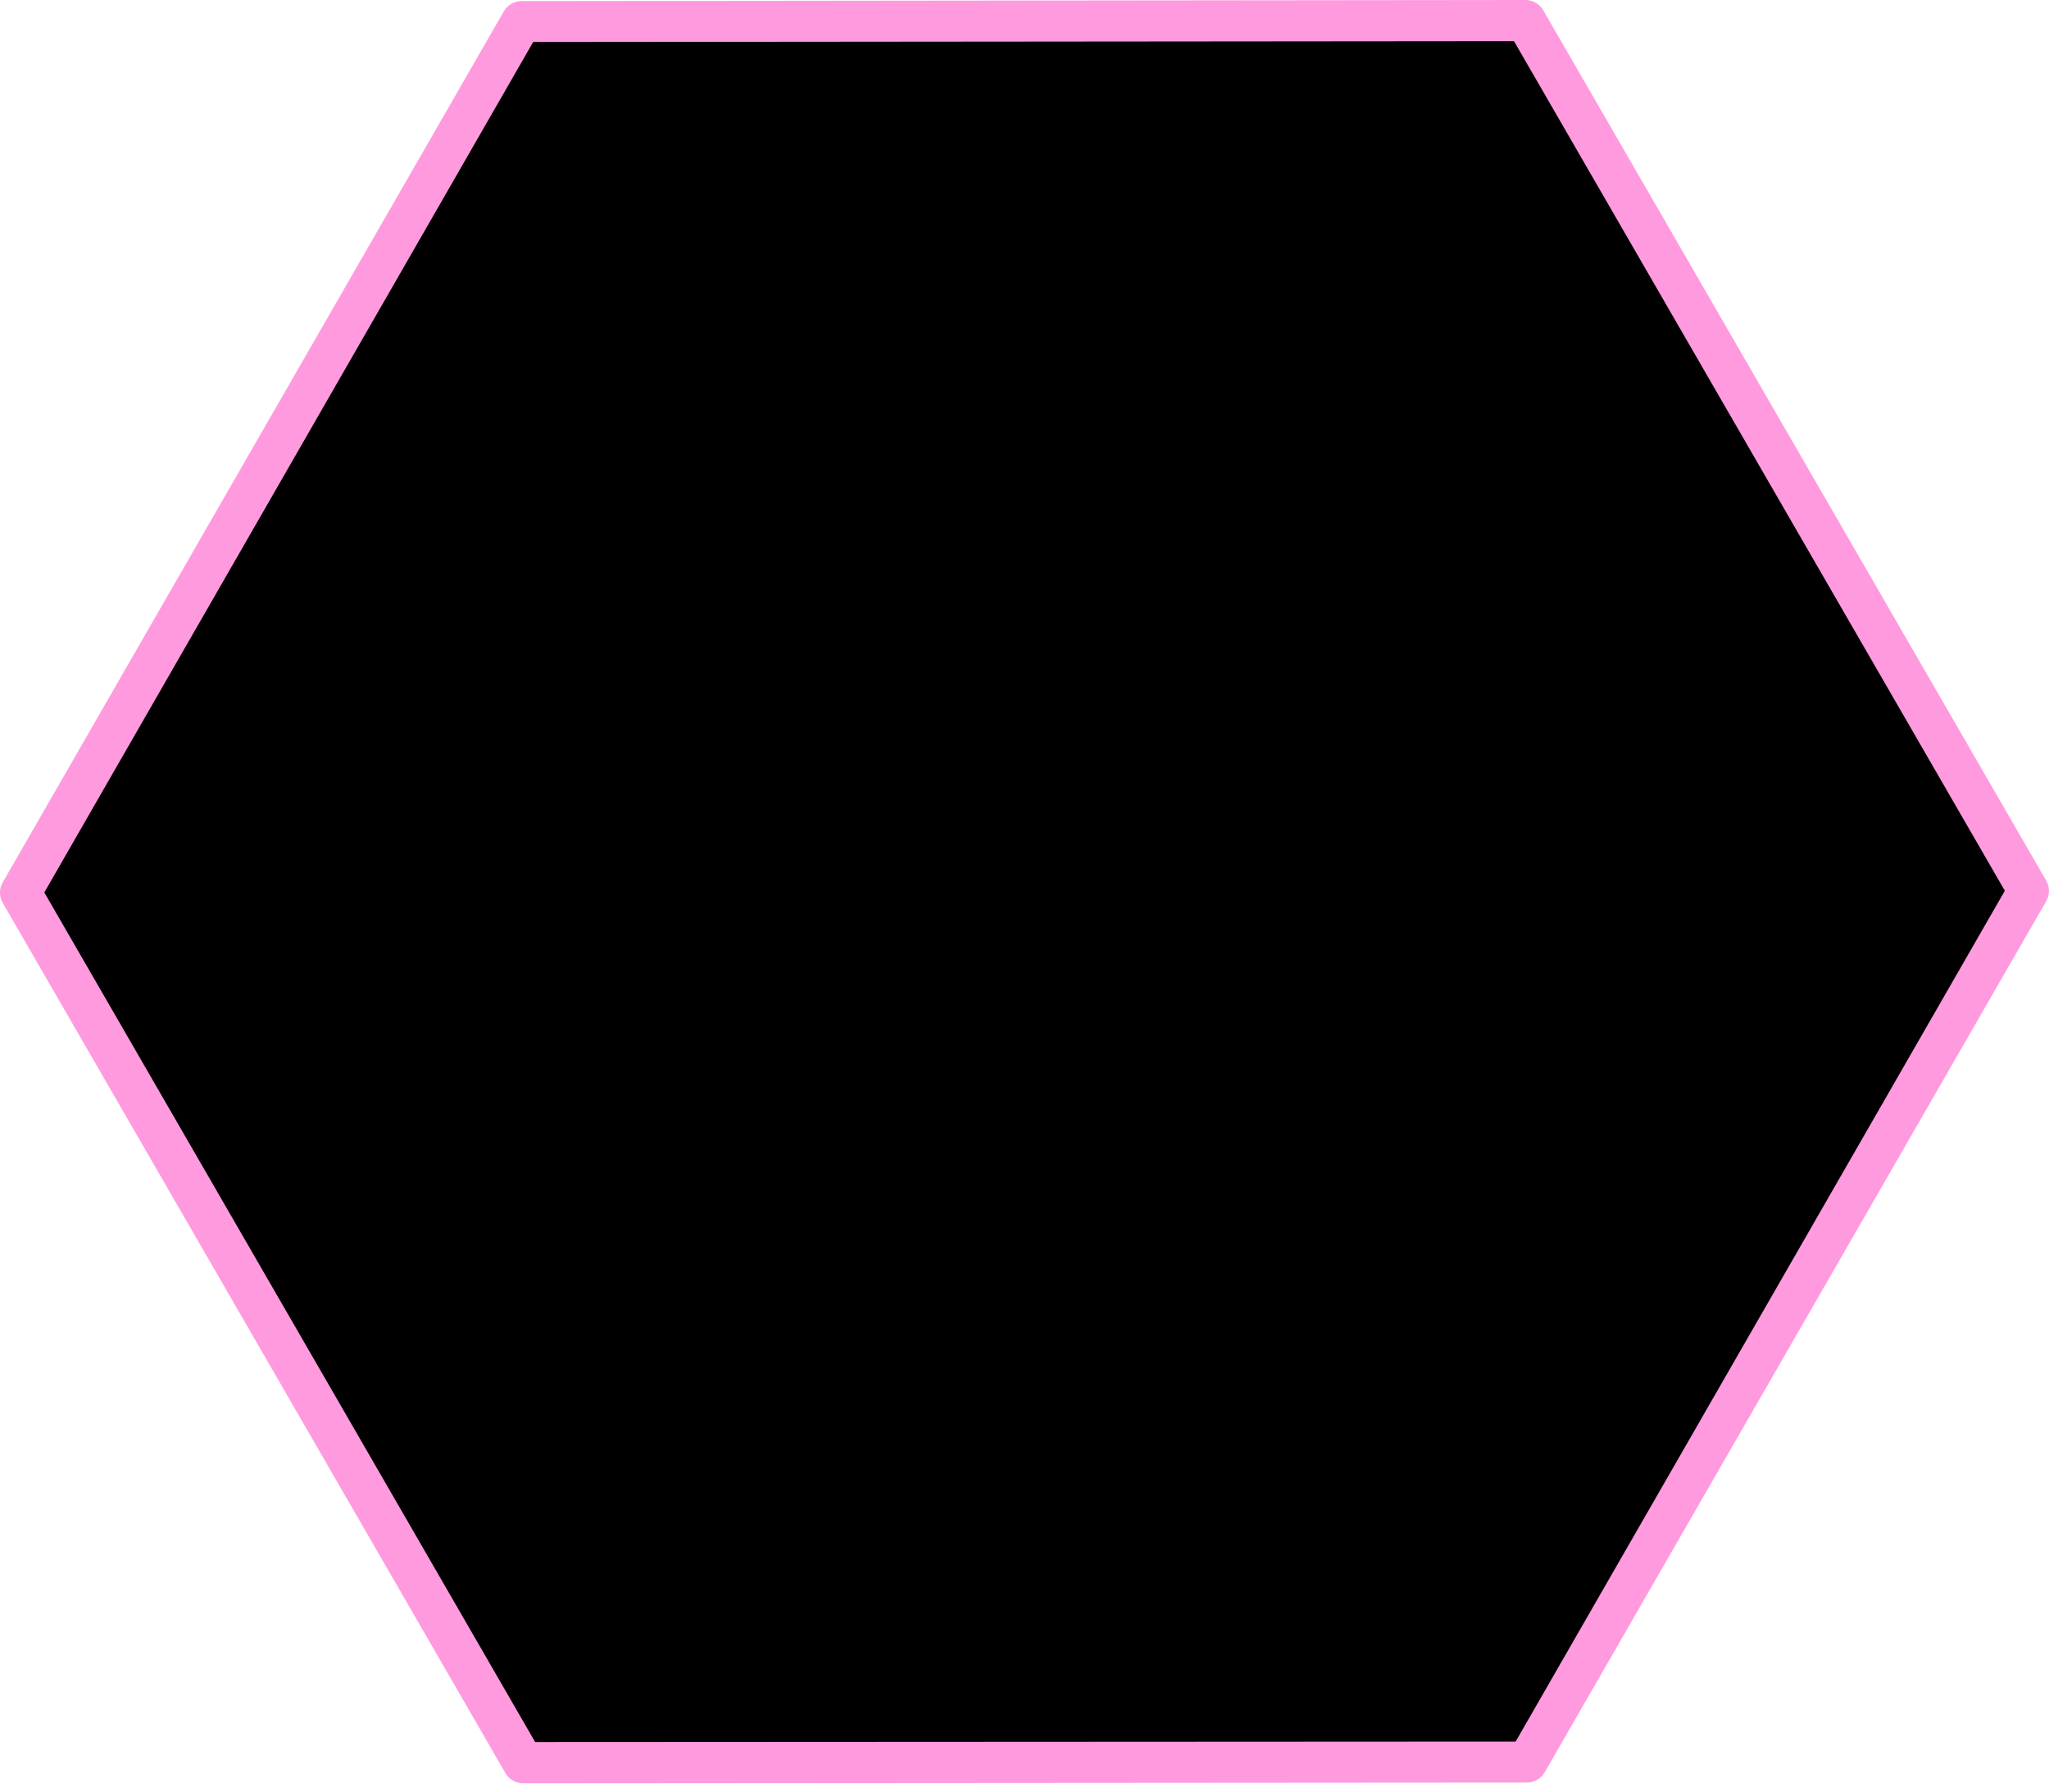
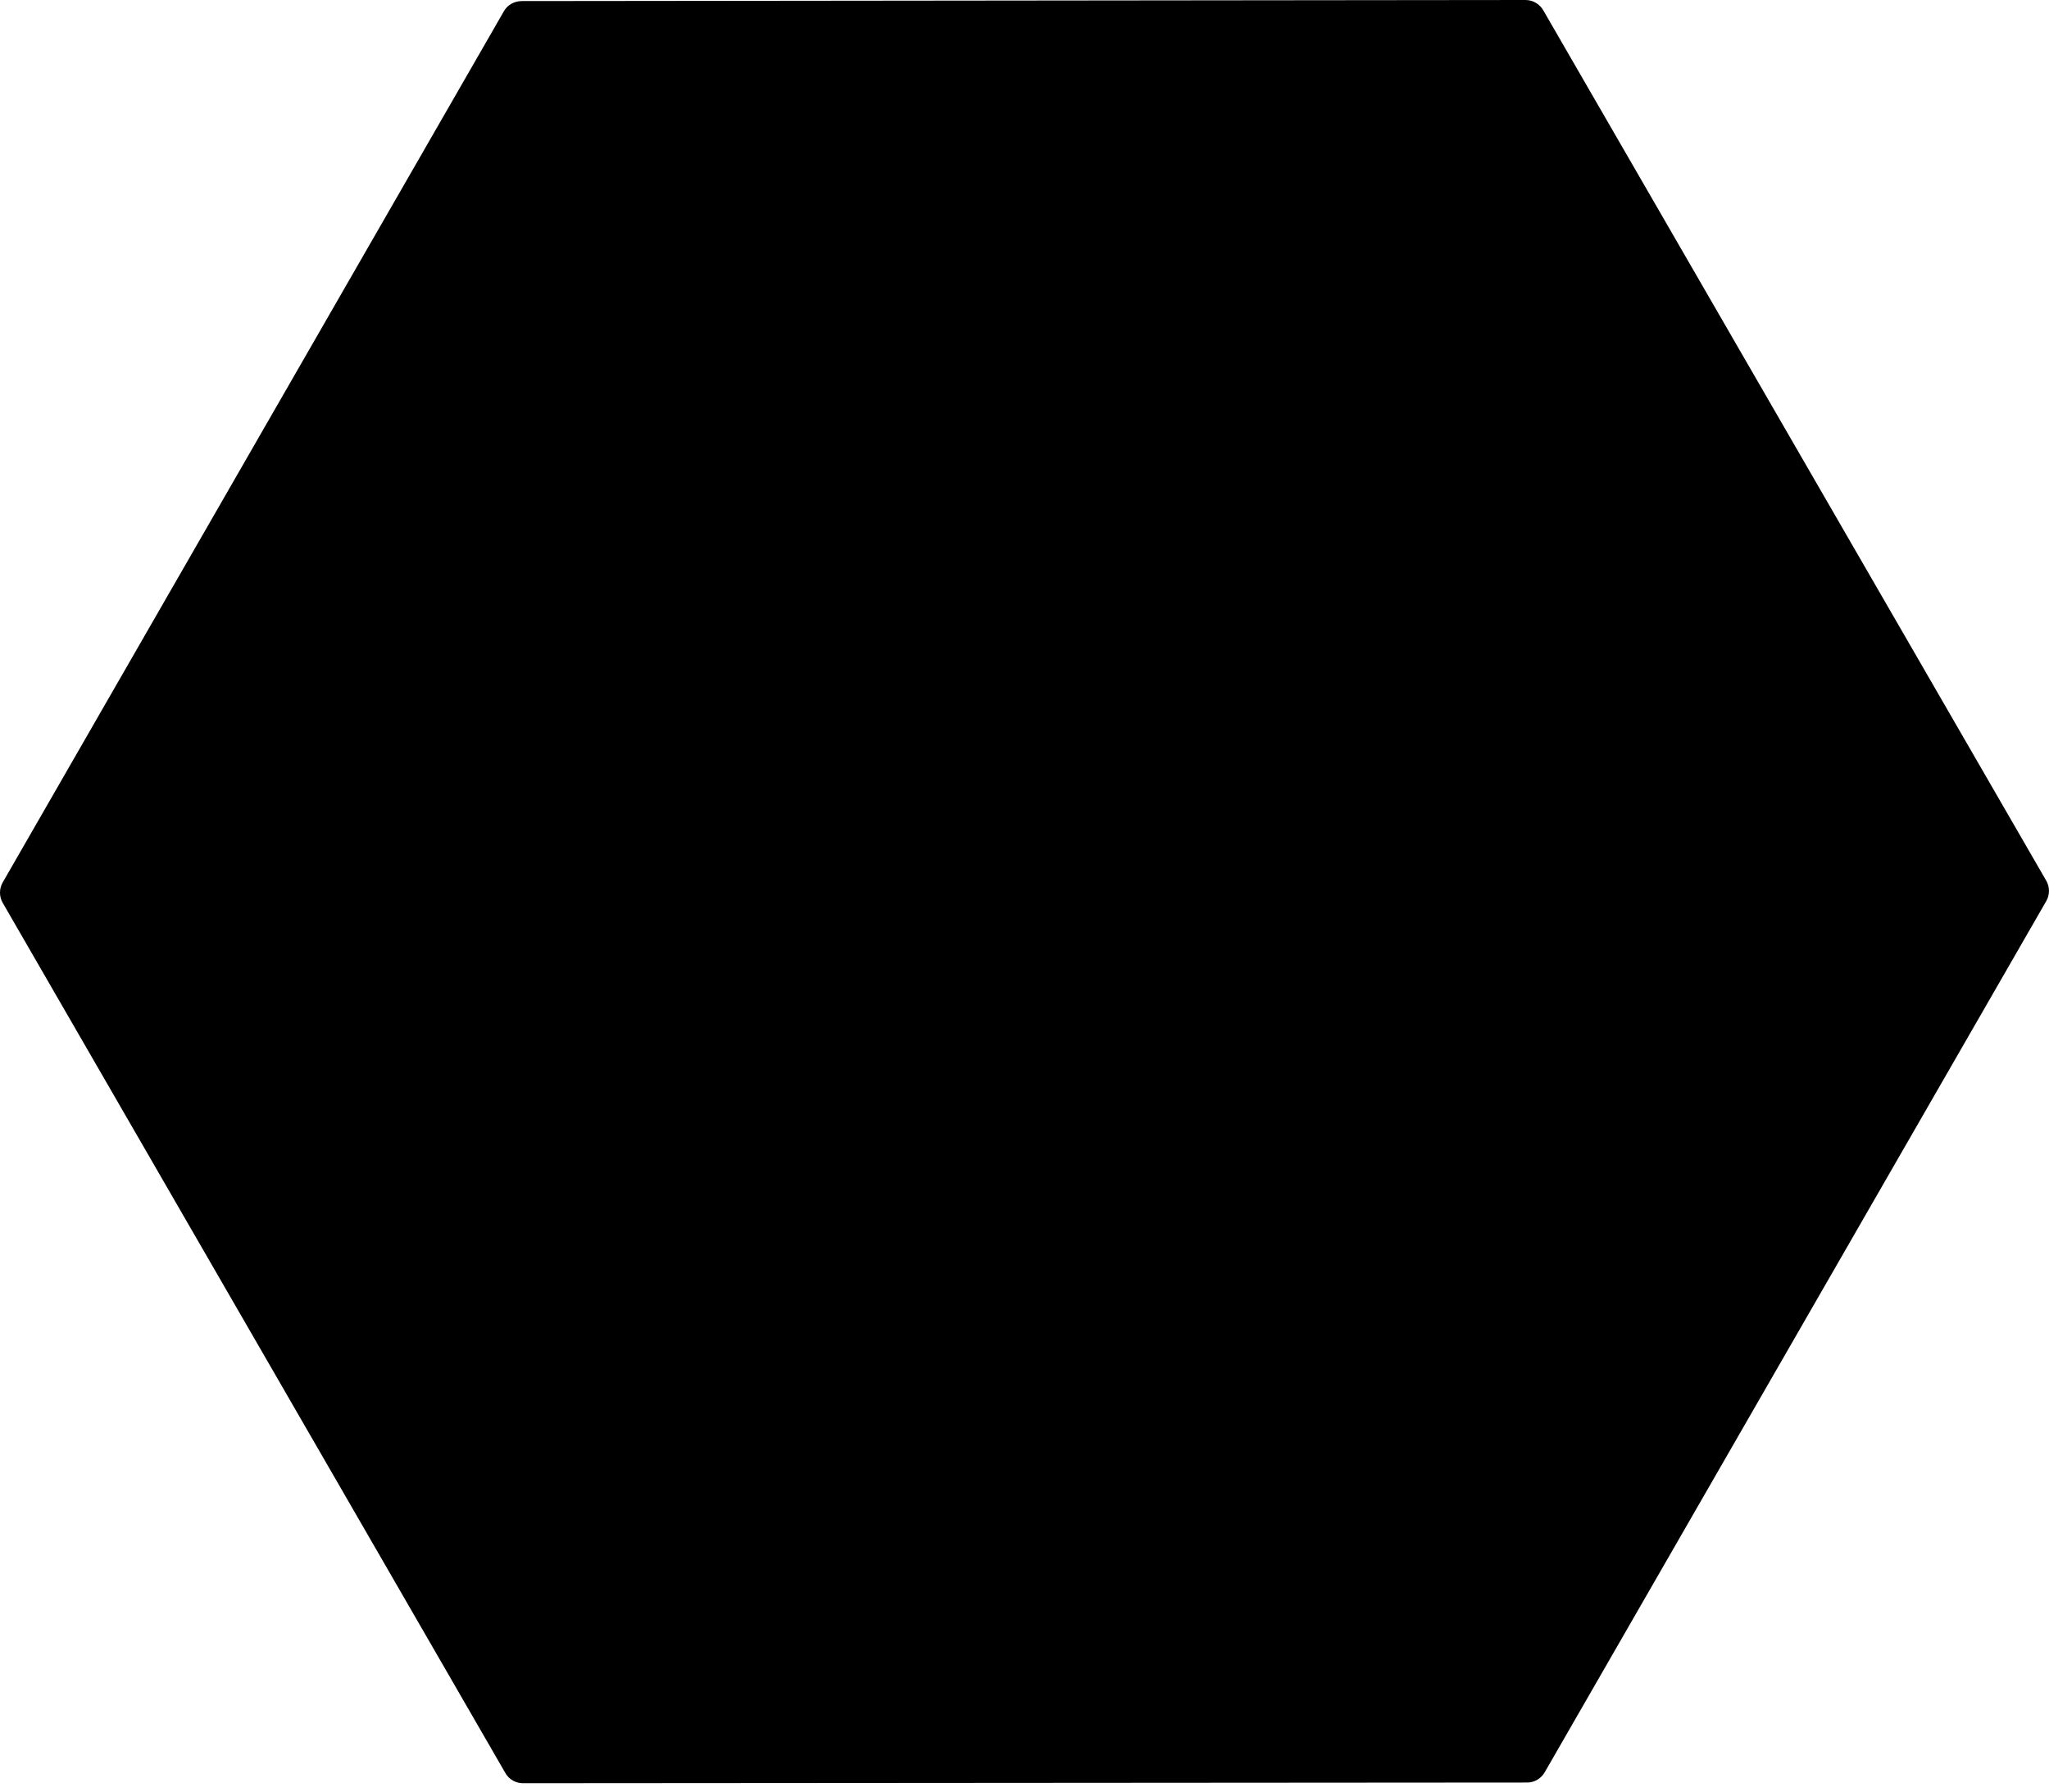
<svg xmlns="http://www.w3.org/2000/svg" xmlns:ns1="http://vectornator.io" stroke-miterlimit="10" style="fill-rule:nonzero;clip-rule:evenodd;stroke-linecap:round;stroke-linejoin:round" viewBox="0 0 175 153" xml:space="preserve">
  <clipPath id="a">
    <path d="M0 0h175v153H0z" />
  </clipPath>
  <g fill-rule="evenodd" clip-path="url(#a)" ns1:layerName="Layer 1">
-     <path d="m129.677 2.878-84.417-.27L2.995 76.305 44.9 150.476l84.957.165 43.636-74.52-43.816-73.243Z" stroke="#000" stroke-width=".5" />
-     <path d="M44.567.091c-.626 0-1.213.316-1.525.858L.242 75.332a1.755 1.755 0 0 0-.016 1.752l42.94 74.323c.314.542.883.864 1.51.863l85.77-.06c.626-.001 1.181-.347 1.493-.889l42.831-74.384a1.753 1.753 0 0 0-.015-1.751L131.815.894A1.754 1.754 0 0 0 130.306 0L44.567.091Zm.969 3.495 83.769-.074 41.923 72.55-41.782 72.653-83.738.043-41.923-72.55L45.536 3.587Z" fill="#ff9adf" />
+     <path d="m129.677 2.878-84.417-.27L2.995 76.305 44.9 150.476l84.957.165 43.636-74.52-43.816-73.243Z" />
+     <path d="M44.567.091c-.626 0-1.213.316-1.525.858L.242 75.332a1.755 1.755 0 0 0-.016 1.752l42.94 74.323c.314.542.883.864 1.51.863l85.77-.06c.626-.001 1.181-.347 1.493-.889l42.831-74.384a1.753 1.753 0 0 0-.015-1.751L131.815.894A1.754 1.754 0 0 0 130.306 0L44.567.091Zm.969 3.495 83.769-.074 41.923 72.55-41.782 72.653-83.738.043-41.923-72.55L45.536 3.587Z" />
  </g>
</svg>
